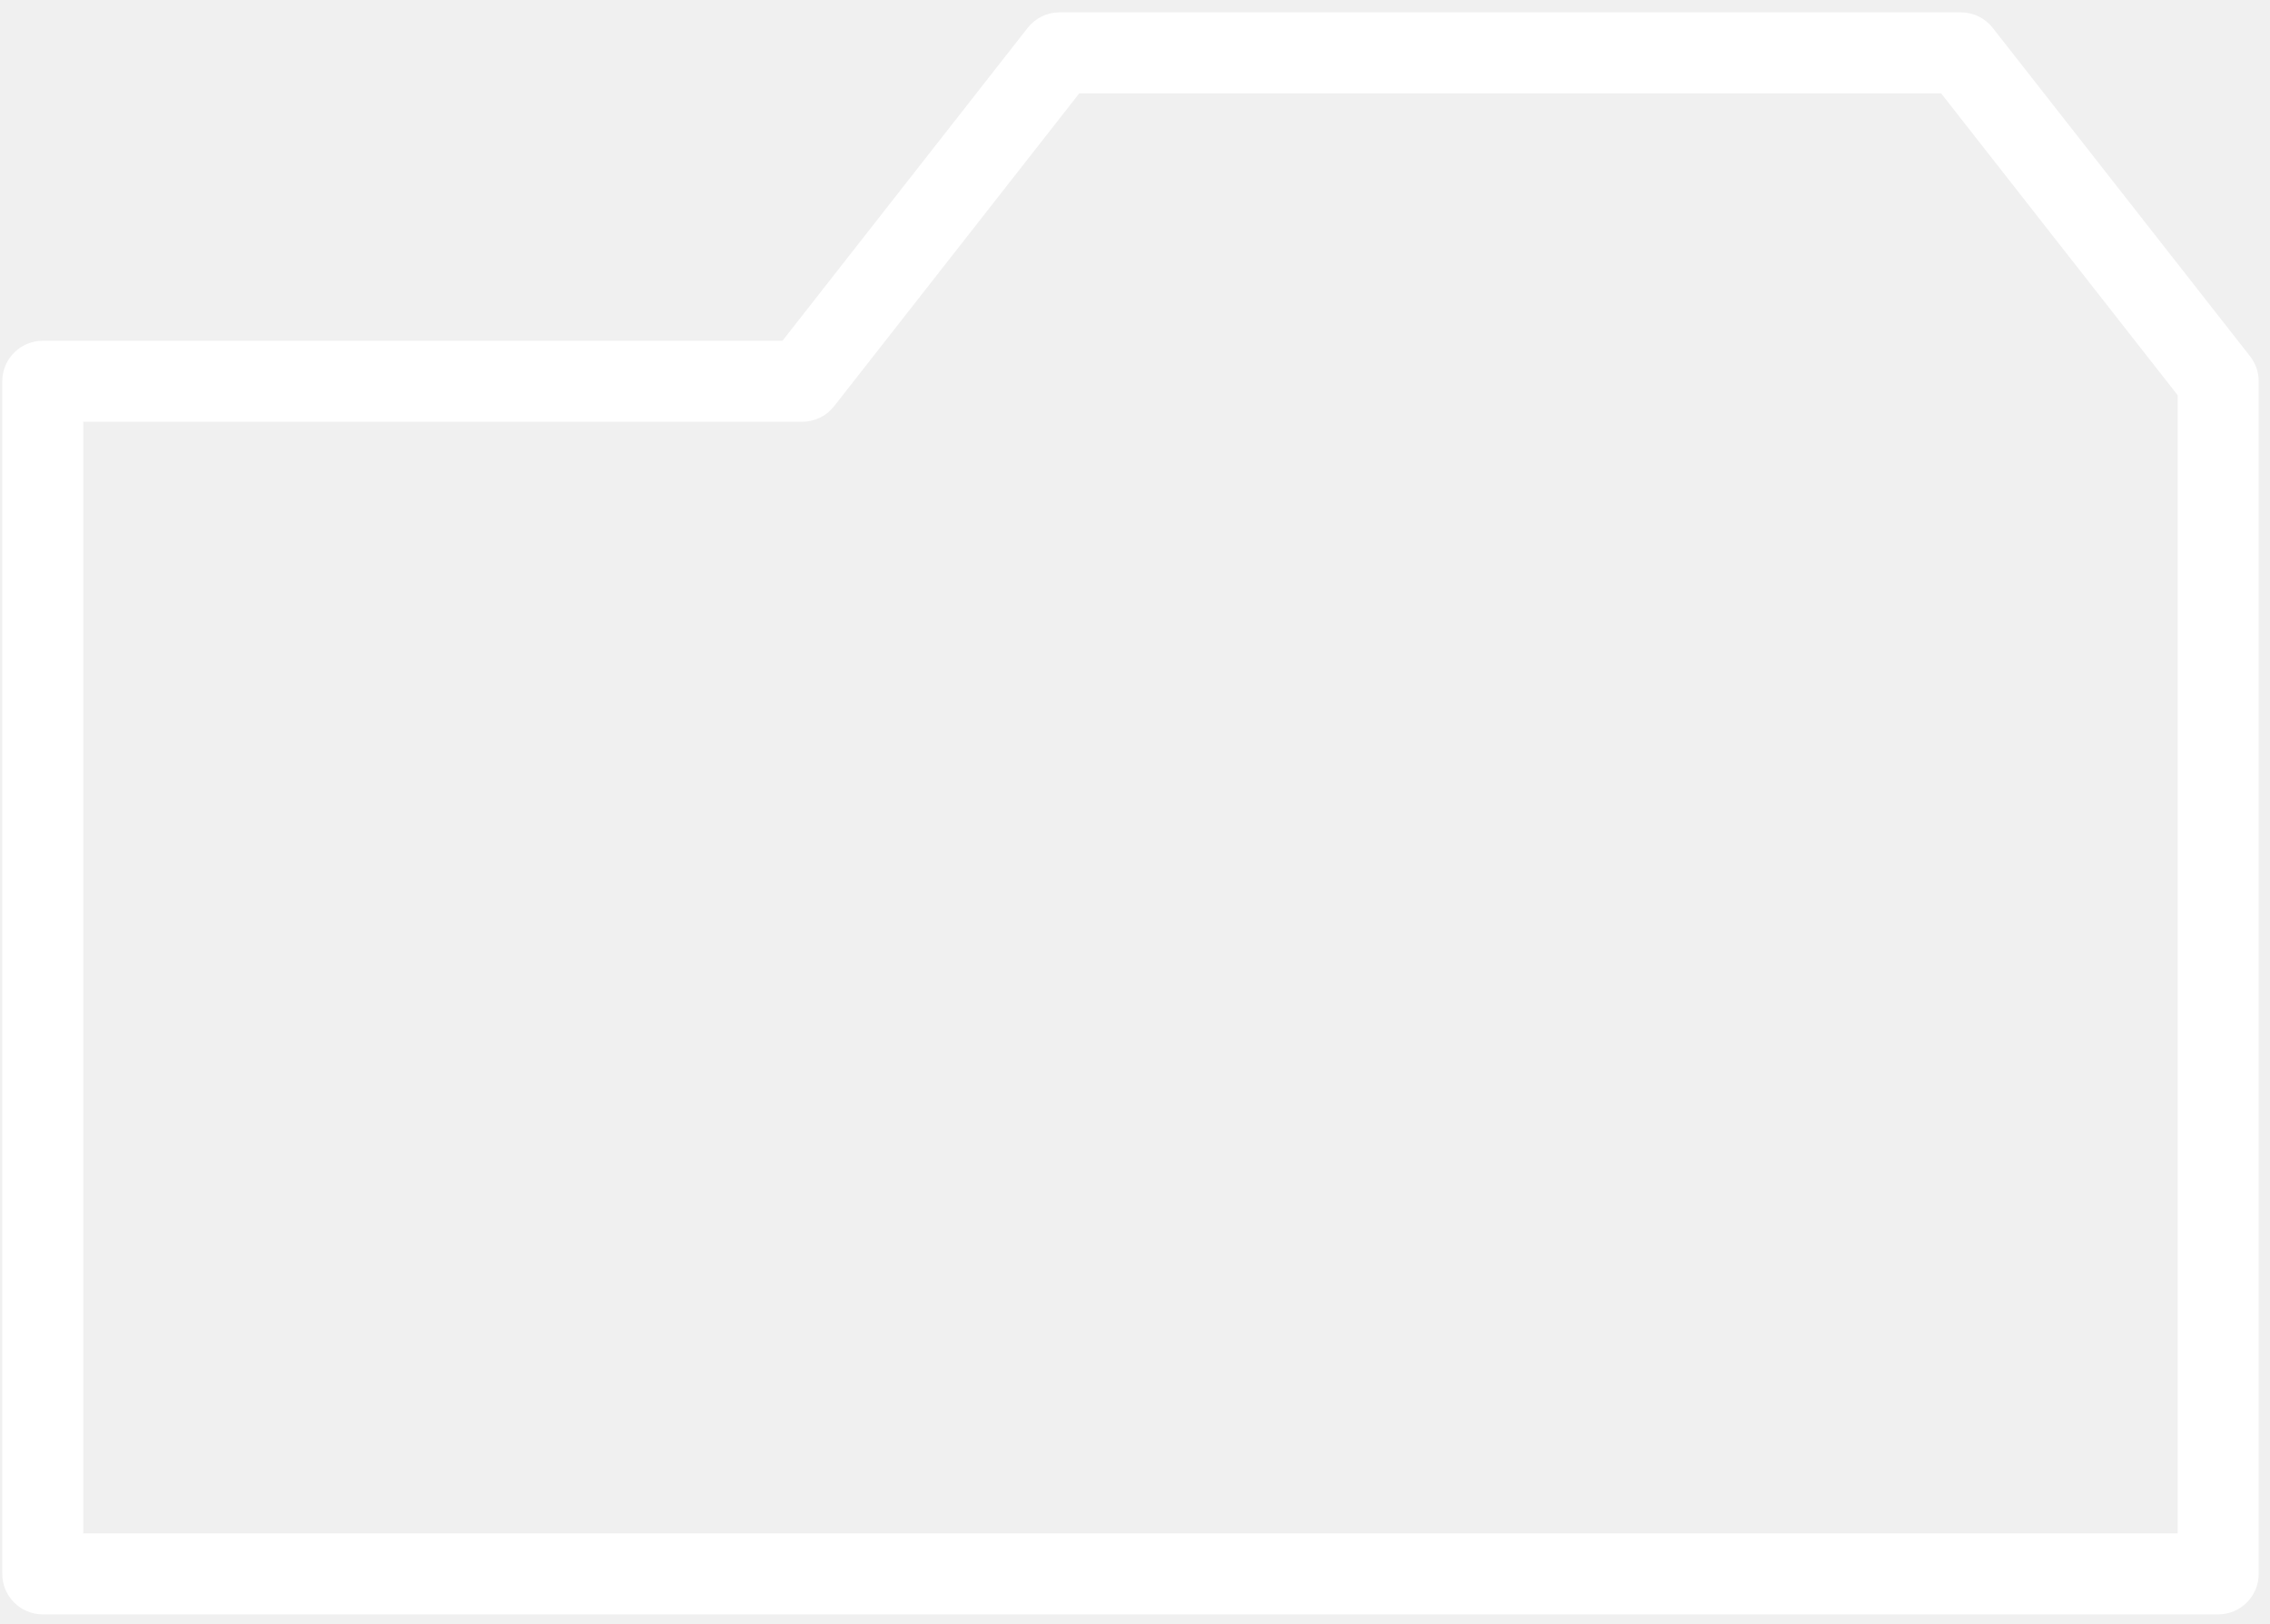
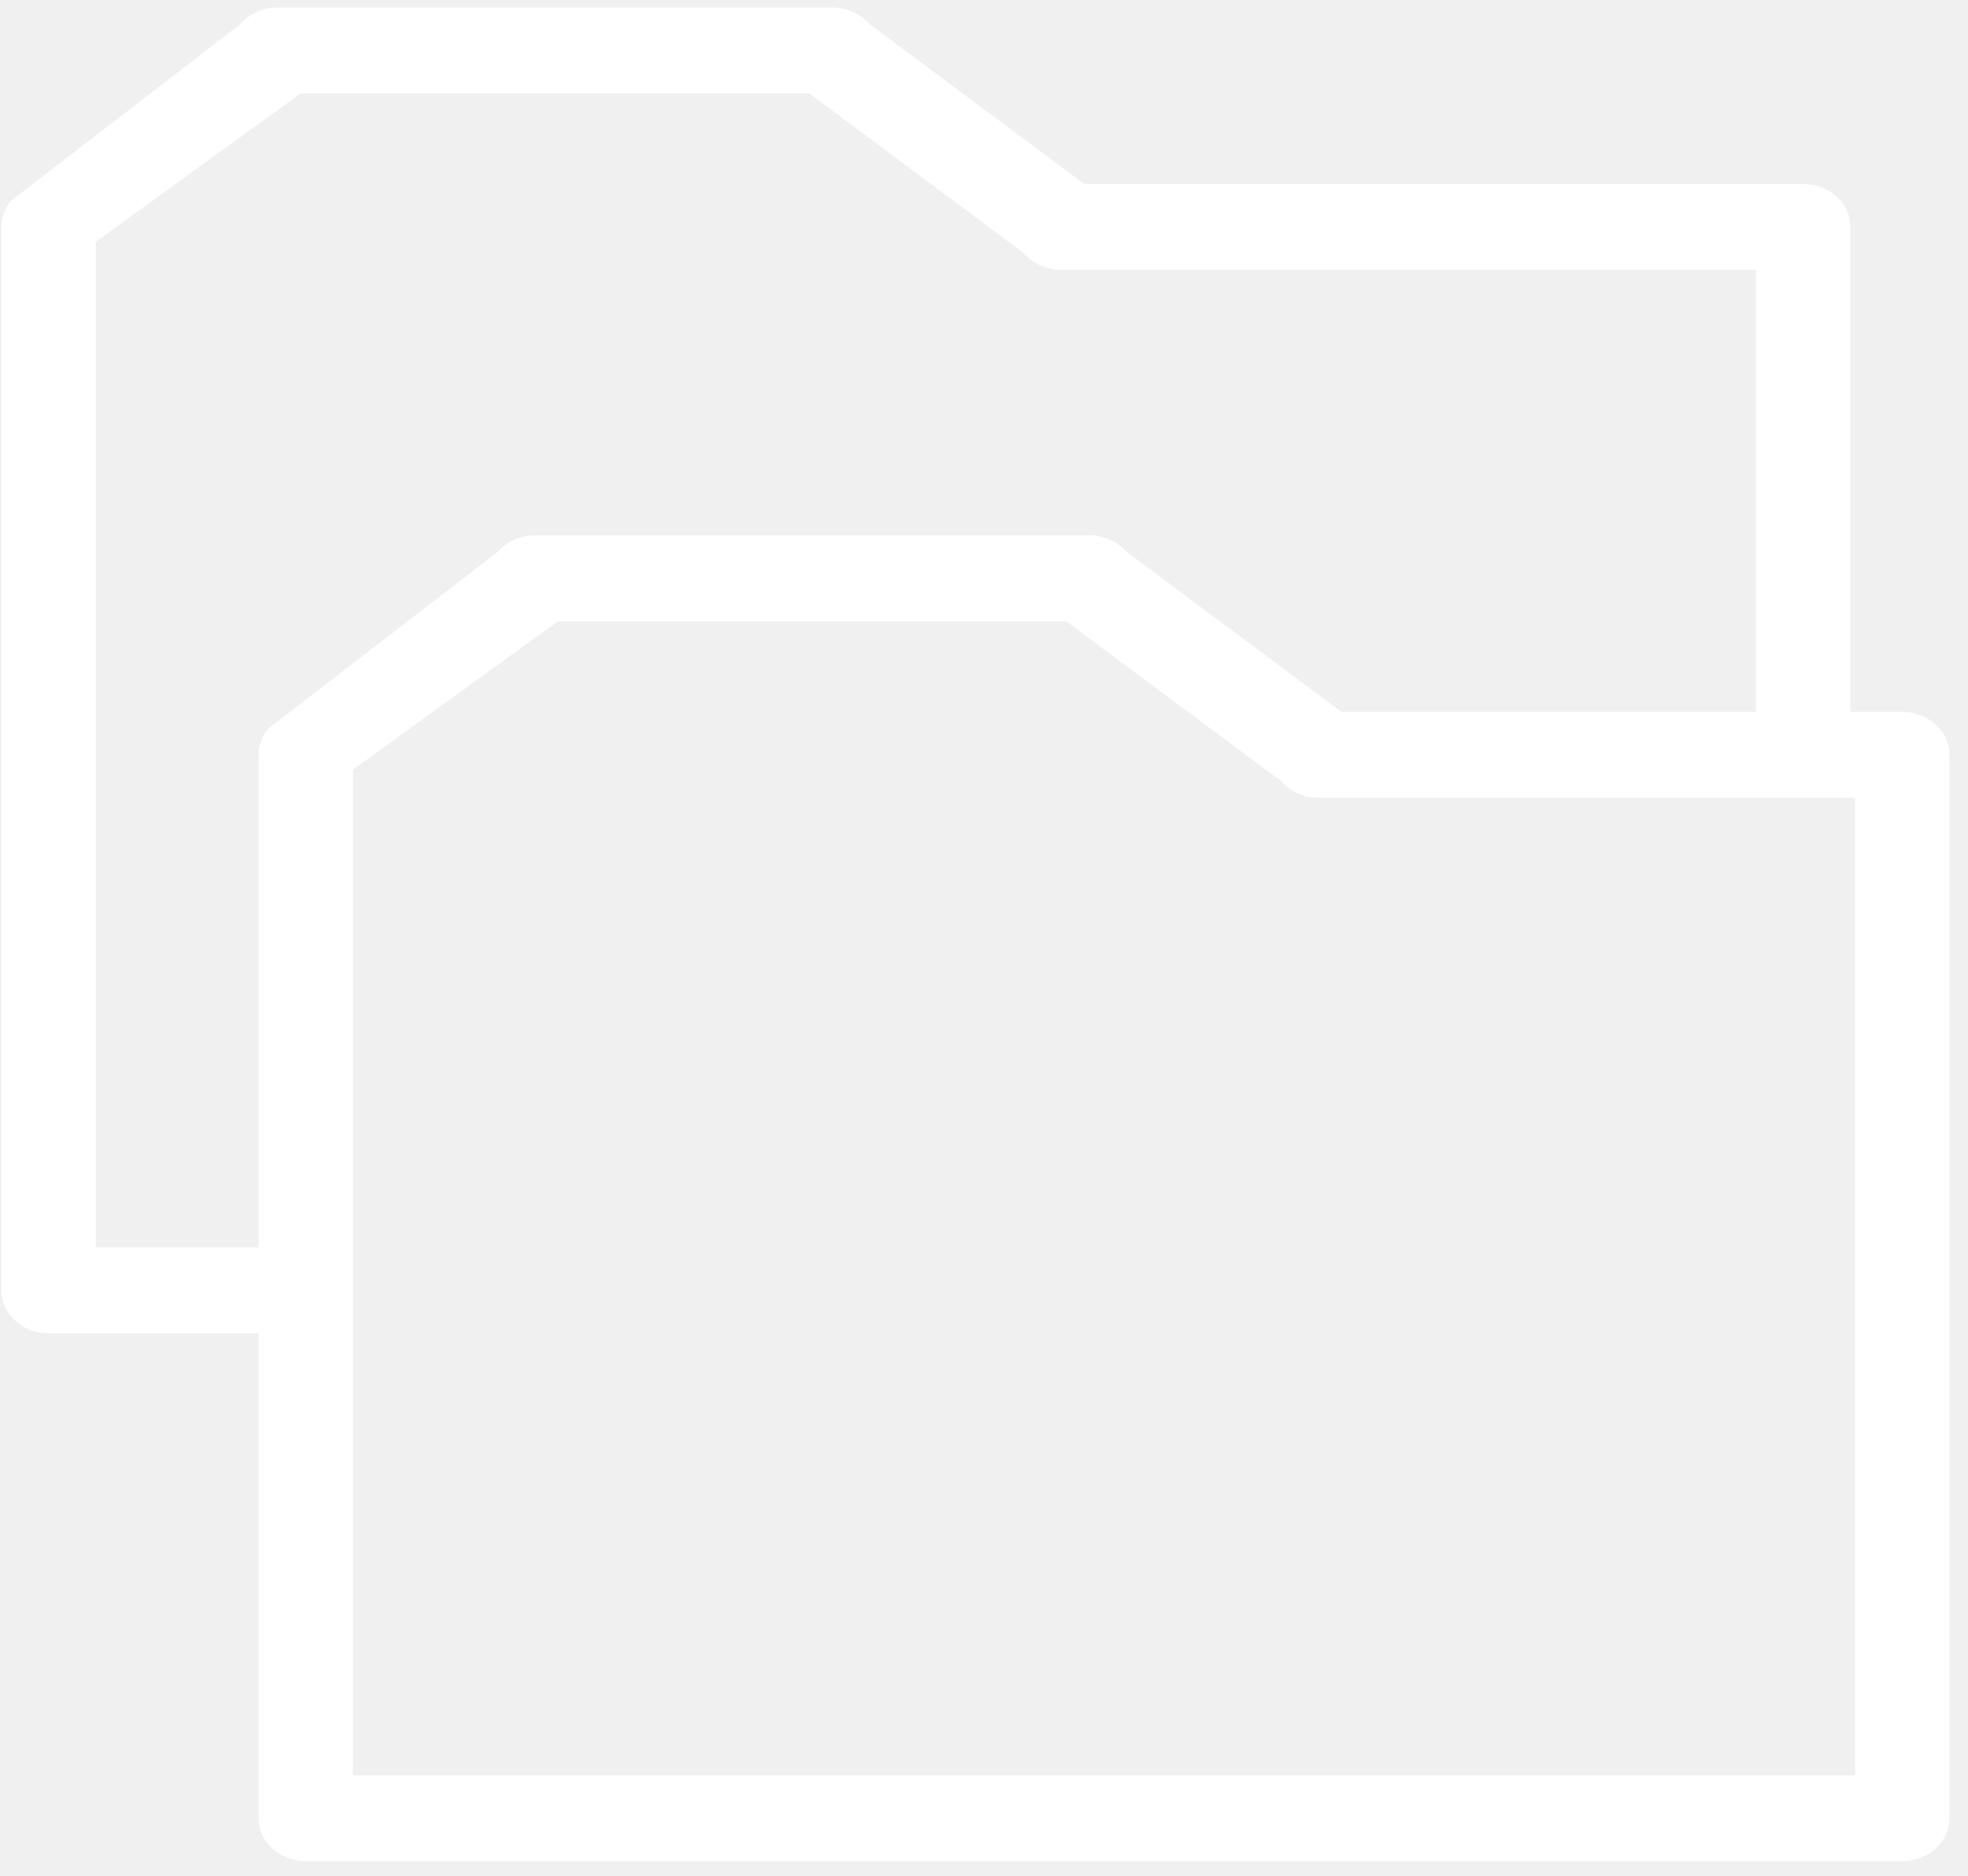
- <svg xmlns="http://www.w3.org/2000/svg" width="100%" height="100%" viewBox="0 0 467 334" version="1.1" xml:space="preserve" style="fill-rule:evenodd;clip-rule:evenodd;stroke-linejoin:round;stroke-miterlimit:2;">
-   <path id="archivo" d="M160.976,70.124l-152.176,0c-4.602,0 -8.333,3.731 -8.333,8.334l0,245.414c0,4.603 3.731,8.334 8.333,8.334l447.542,-0c4.602,-0 8.333,-3.731 8.333,-8.334l0,-245.414c0,-1.863 -0.624,-3.673 -1.773,-5.139l-52.947,-67.586c-1.579,-2.016 -3.999,-3.194 -6.56,-3.194l-185.415,-0c-2.561,-0 -4.98,1.178 -6.56,3.194l-50.444,64.391Zm4.058,16.667c2.561,0 4.98,-1.178 6.56,-3.194l50.444,-64.392c0,0 177.299,0 177.299,0c0,0 48.672,62.128 48.672,62.128l-0,234.206c-0,-0 -430.875,-0 -430.875,-0c-0,-0 -0,-228.748 -0,-228.748c-0,0 147.9,0 147.9,0Z" style="fill:#fff;" />
+ <svg xmlns="http://www.w3.org/2000/svg" width="100%" height="100%" viewBox="0 0 363 346" version="1.1" xml:space="preserve" style="fill-rule:evenodd;clip-rule:evenodd;stroke-linejoin:round;stroke-miterlimit:2;">
+   <g>
+     <path id="archivo" d="M59.405,245.913l-50.438,0c-4.808,0 -8.706,-3.545 -8.706,-7.919l-0,-196.135c-0,-1.771 0.652,-3.49 1.852,-4.884l42.255,-32.55c1.65,-1.916 4.178,-3.035 6.853,-3.035l102.292,-0c2.676,-0 5.203,1.119 6.853,3.035l39.64,29.515l132.601,-0c4.808,-0 8.705,3.545 8.705,7.919l0,97.414c0,4.373 -17.411,-0.188 -17.411,-0.188c-0,0 -0,-89.307 -0,-89.307c-0,-0 -128.134,-0 -128.134,-0c-2.675,-0 -5.203,-1.119 -6.853,-3.036l-39.64,-29.514c-0,0 -93.814,0 -93.814,0c0,0 -37.787,27.363 -37.787,27.363l-0,185.484c-0,0 41.411,0 41.411,0l0.321,15.838Z" style="fill:#fff;" />
+     <path id="archivo1" d="M247.439,131.31l103.433,-0c4.809,-0 8.706,3.545 8.706,7.919l0,196.135c0,4.374 -3.897,7.919 -8.706,7.919l-294.473,0c-4.808,0 -8.706,-3.545 -8.706,-7.919l0,-196.135c0,-1.771 0.653,-3.49 1.853,-4.884l42.255,-32.55c1.65,-1.916 4.177,-3.035 6.853,-3.035l102.291,-0c2.676,-0 5.203,1.119 6.853,3.035l39.641,29.515Zm-4.239,15.838c-2.676,-0 -5.203,-1.12 -6.853,-3.036l-39.641,-29.514c0,0 -93.813,0 -93.813,0c0,-0 -37.788,27.363 -37.788,27.363l0,185.484c0,-0 277.062,-0 277.062,-0c-0,-0 -0,-180.297 -0,-180.297c-0,-0 -98.967,-0 -98.967,-0Z" style="fill:#fff;" />
+   </g>
</svg>
